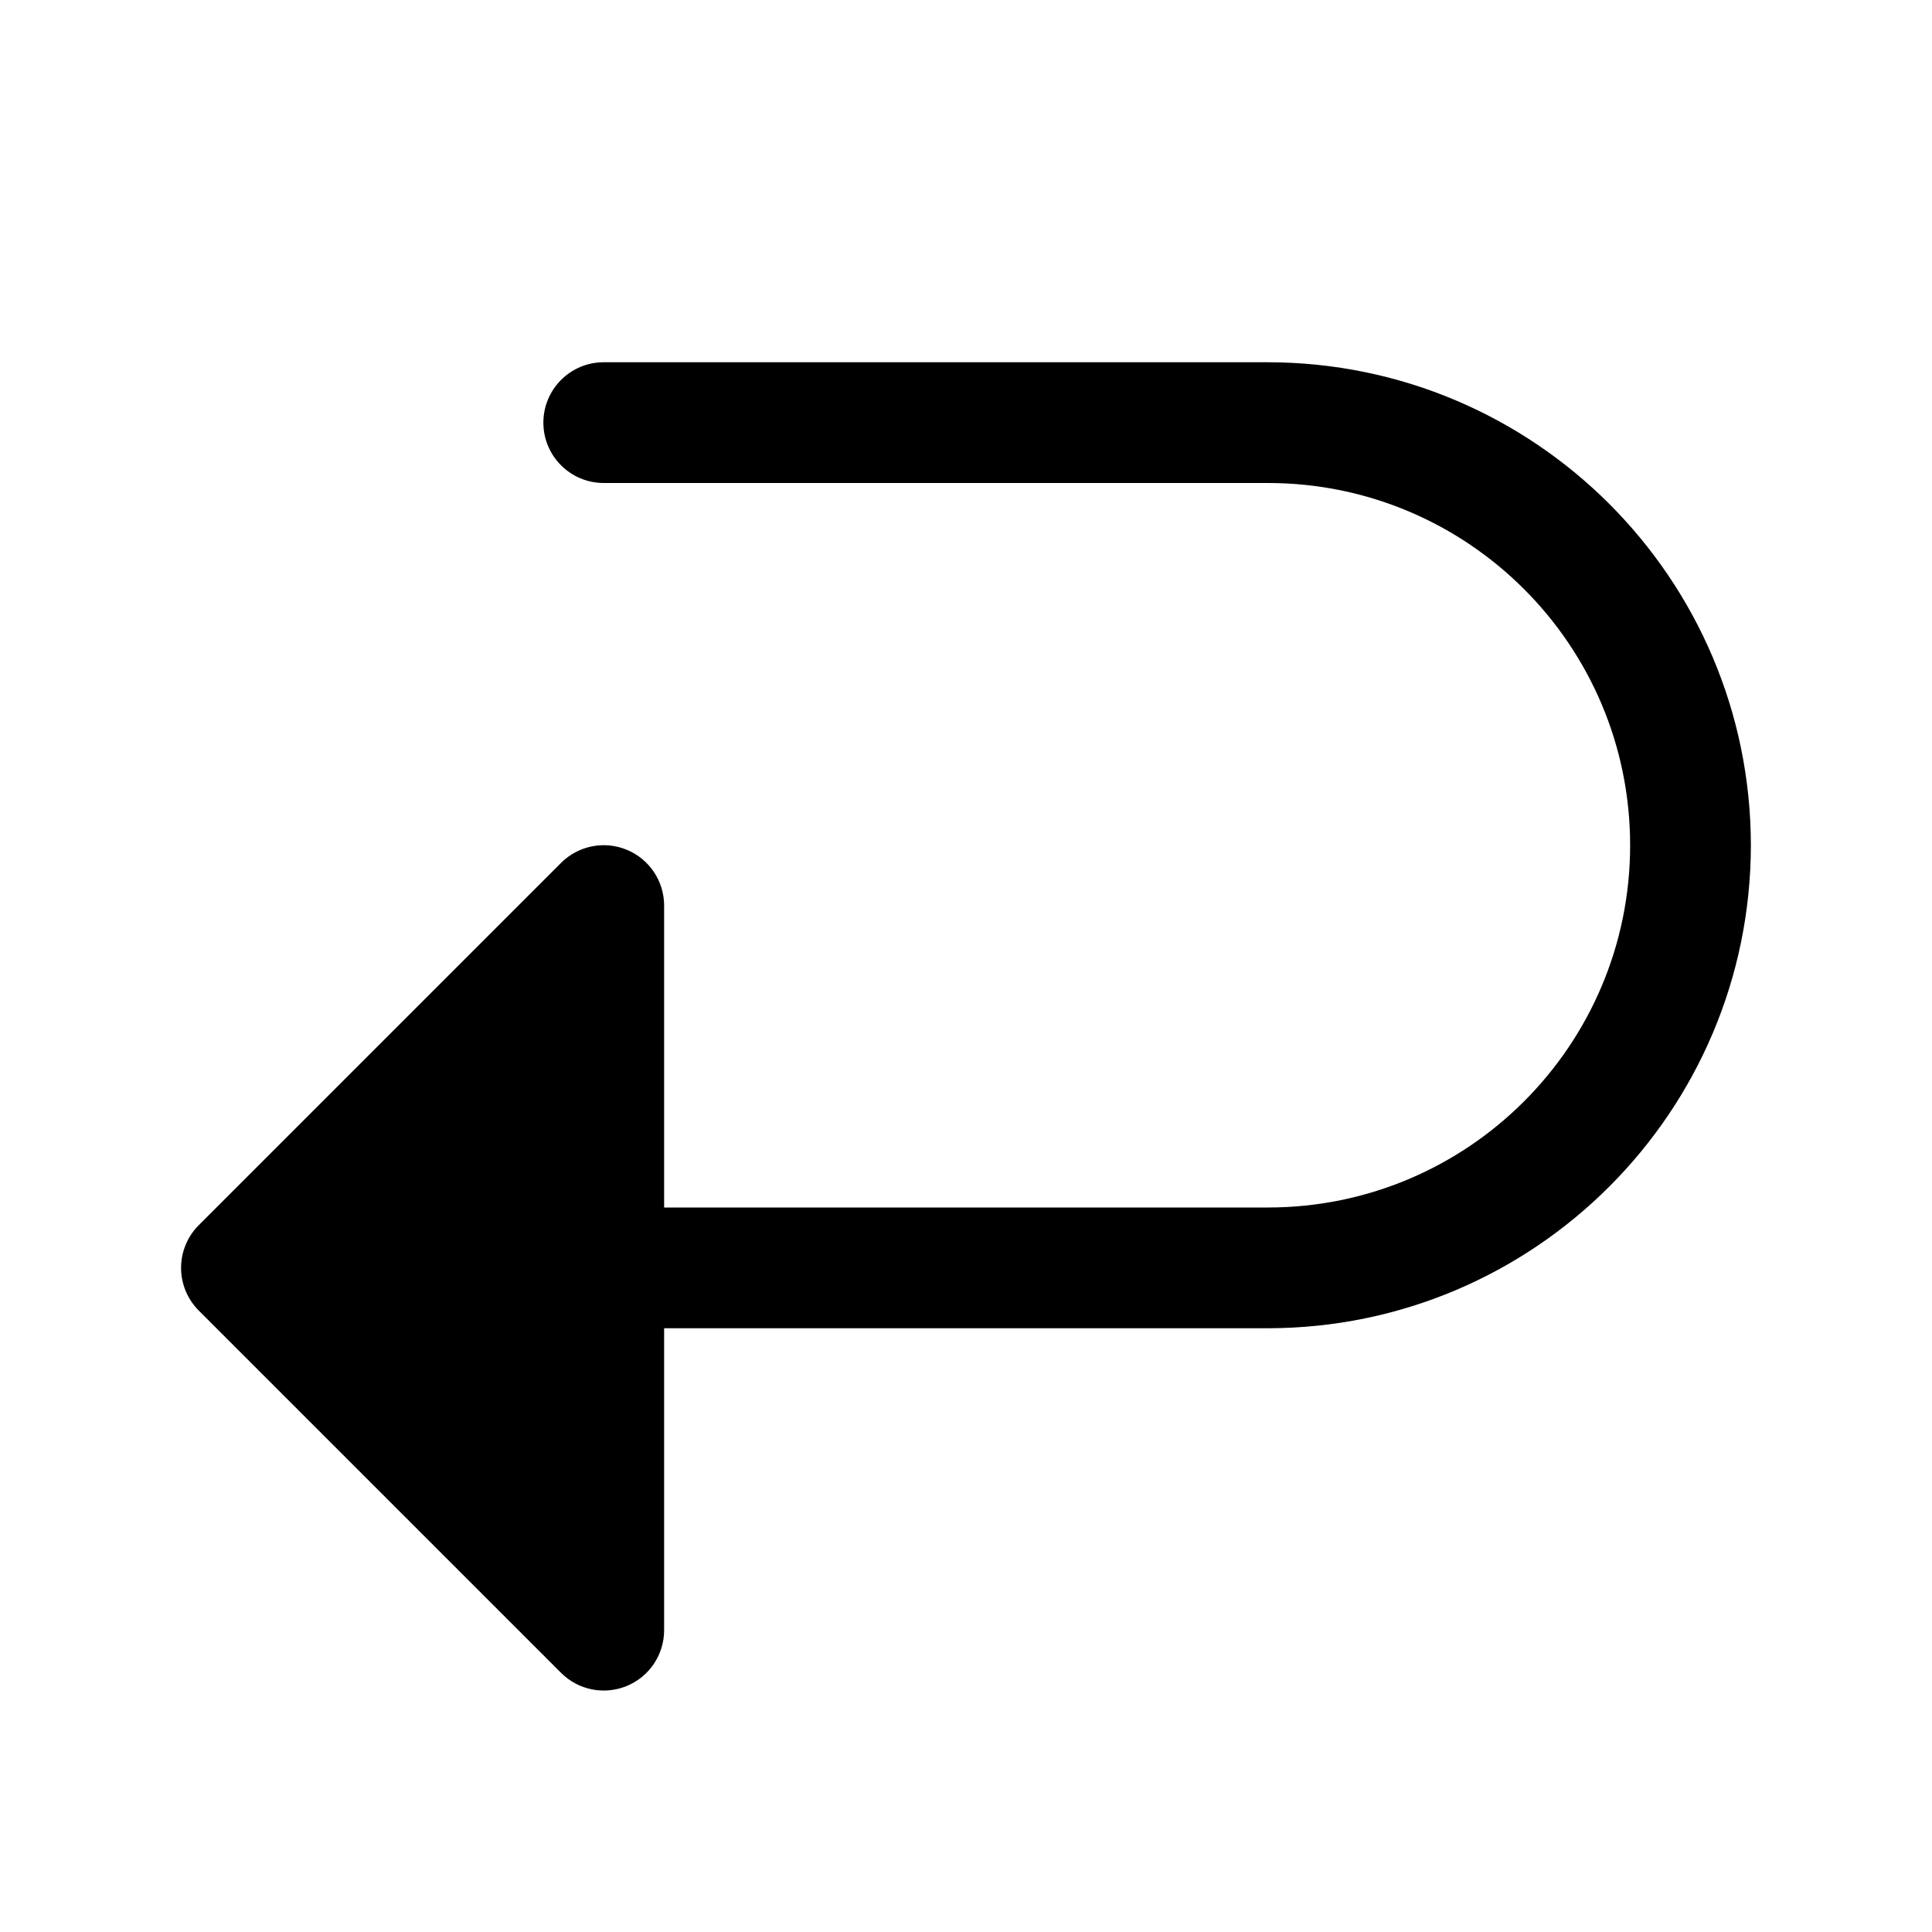
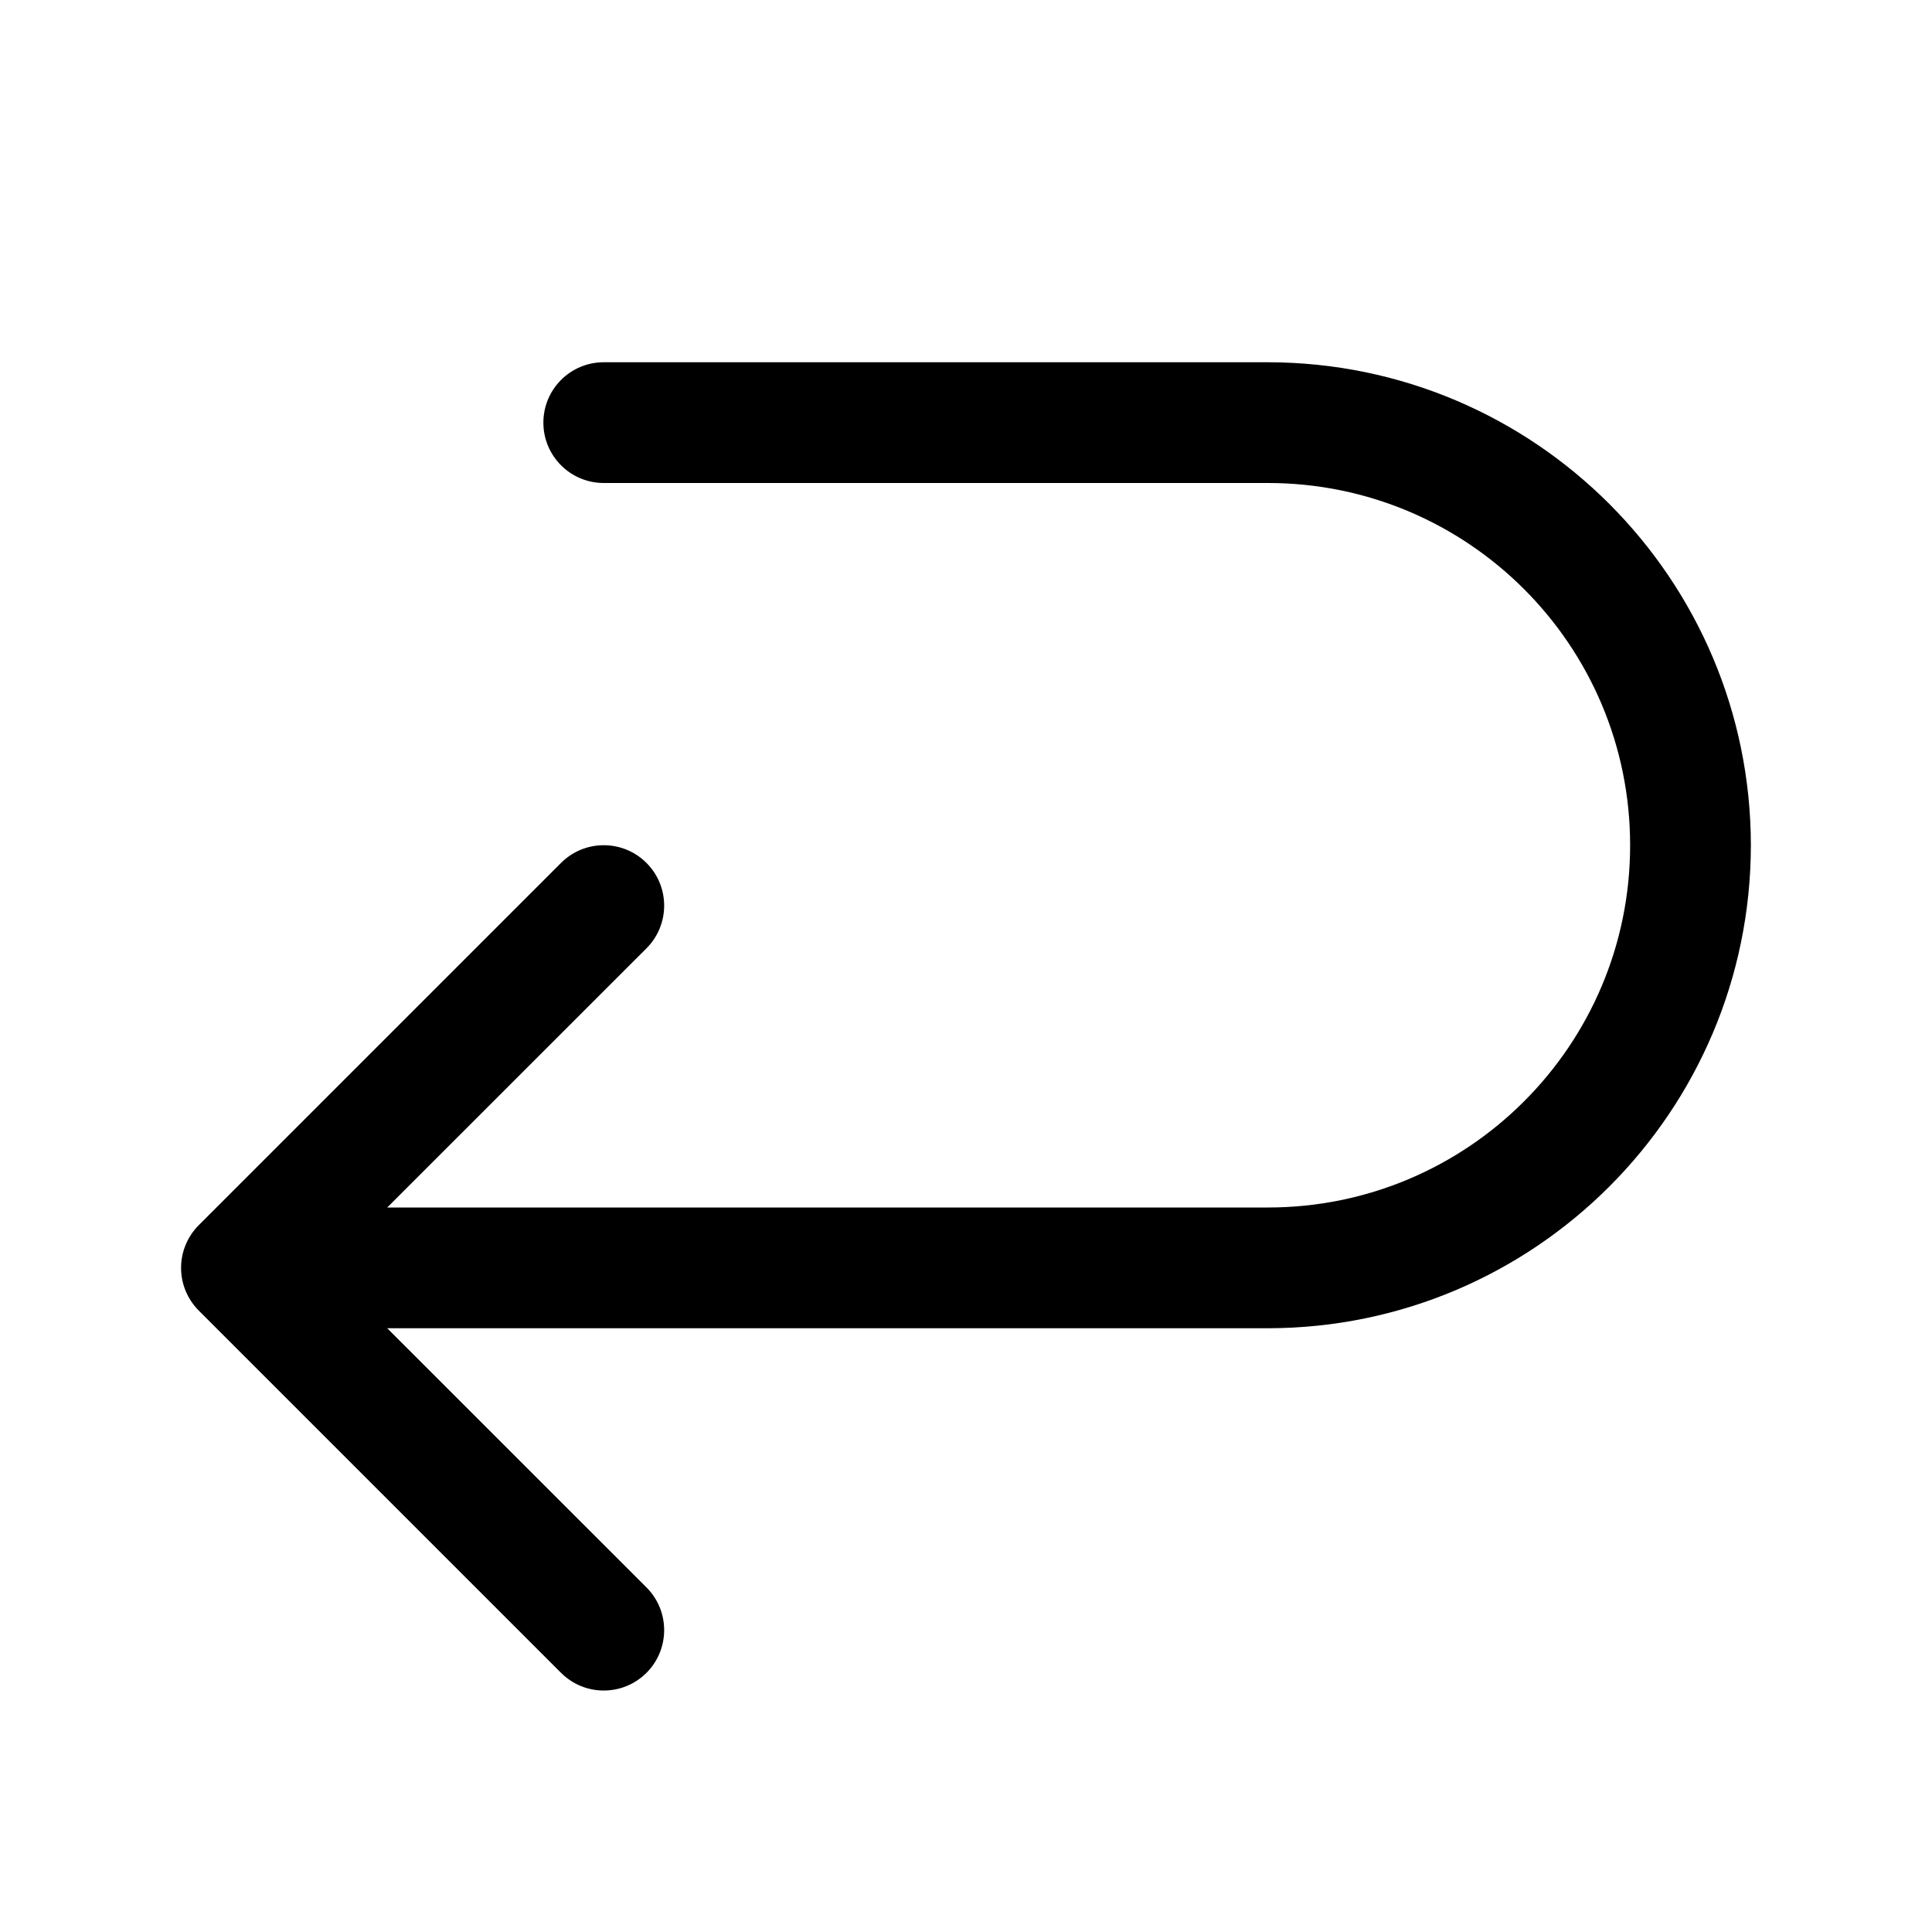
<svg xmlns="http://www.w3.org/2000/svg" viewBox="0 0 256 256" fill="currentColor">
-   <path d="M232,112a64.07,64.07,0,0,1-64,64H88v40a8,8,0,0,1-13.66,5.66l-48-48a8,8,0,0,1,0-11.32l48-48A8,8,0,0,1,88,120v40h80a48,48,0,0,0,0-96H80a8,8,0,0,1,0-16h88A64.07,64.07,0,0,1,232,112Z" />
+   <path d="M232,112a64.07,64.07,0,0,1-64,64H51.31l34.35,34.34a8,8,0,0,1-11.32,11.32l-48-48a8,8,0,0,1,0-11.32l48-48a8,8,0,0,1,11.32,11.32L51.31,160H168a48,48,0,0,0,0-96H80a8,8,0,0,1,0-16h88A64.07,64.07,0,0,1,232,112Z" />
</svg>
